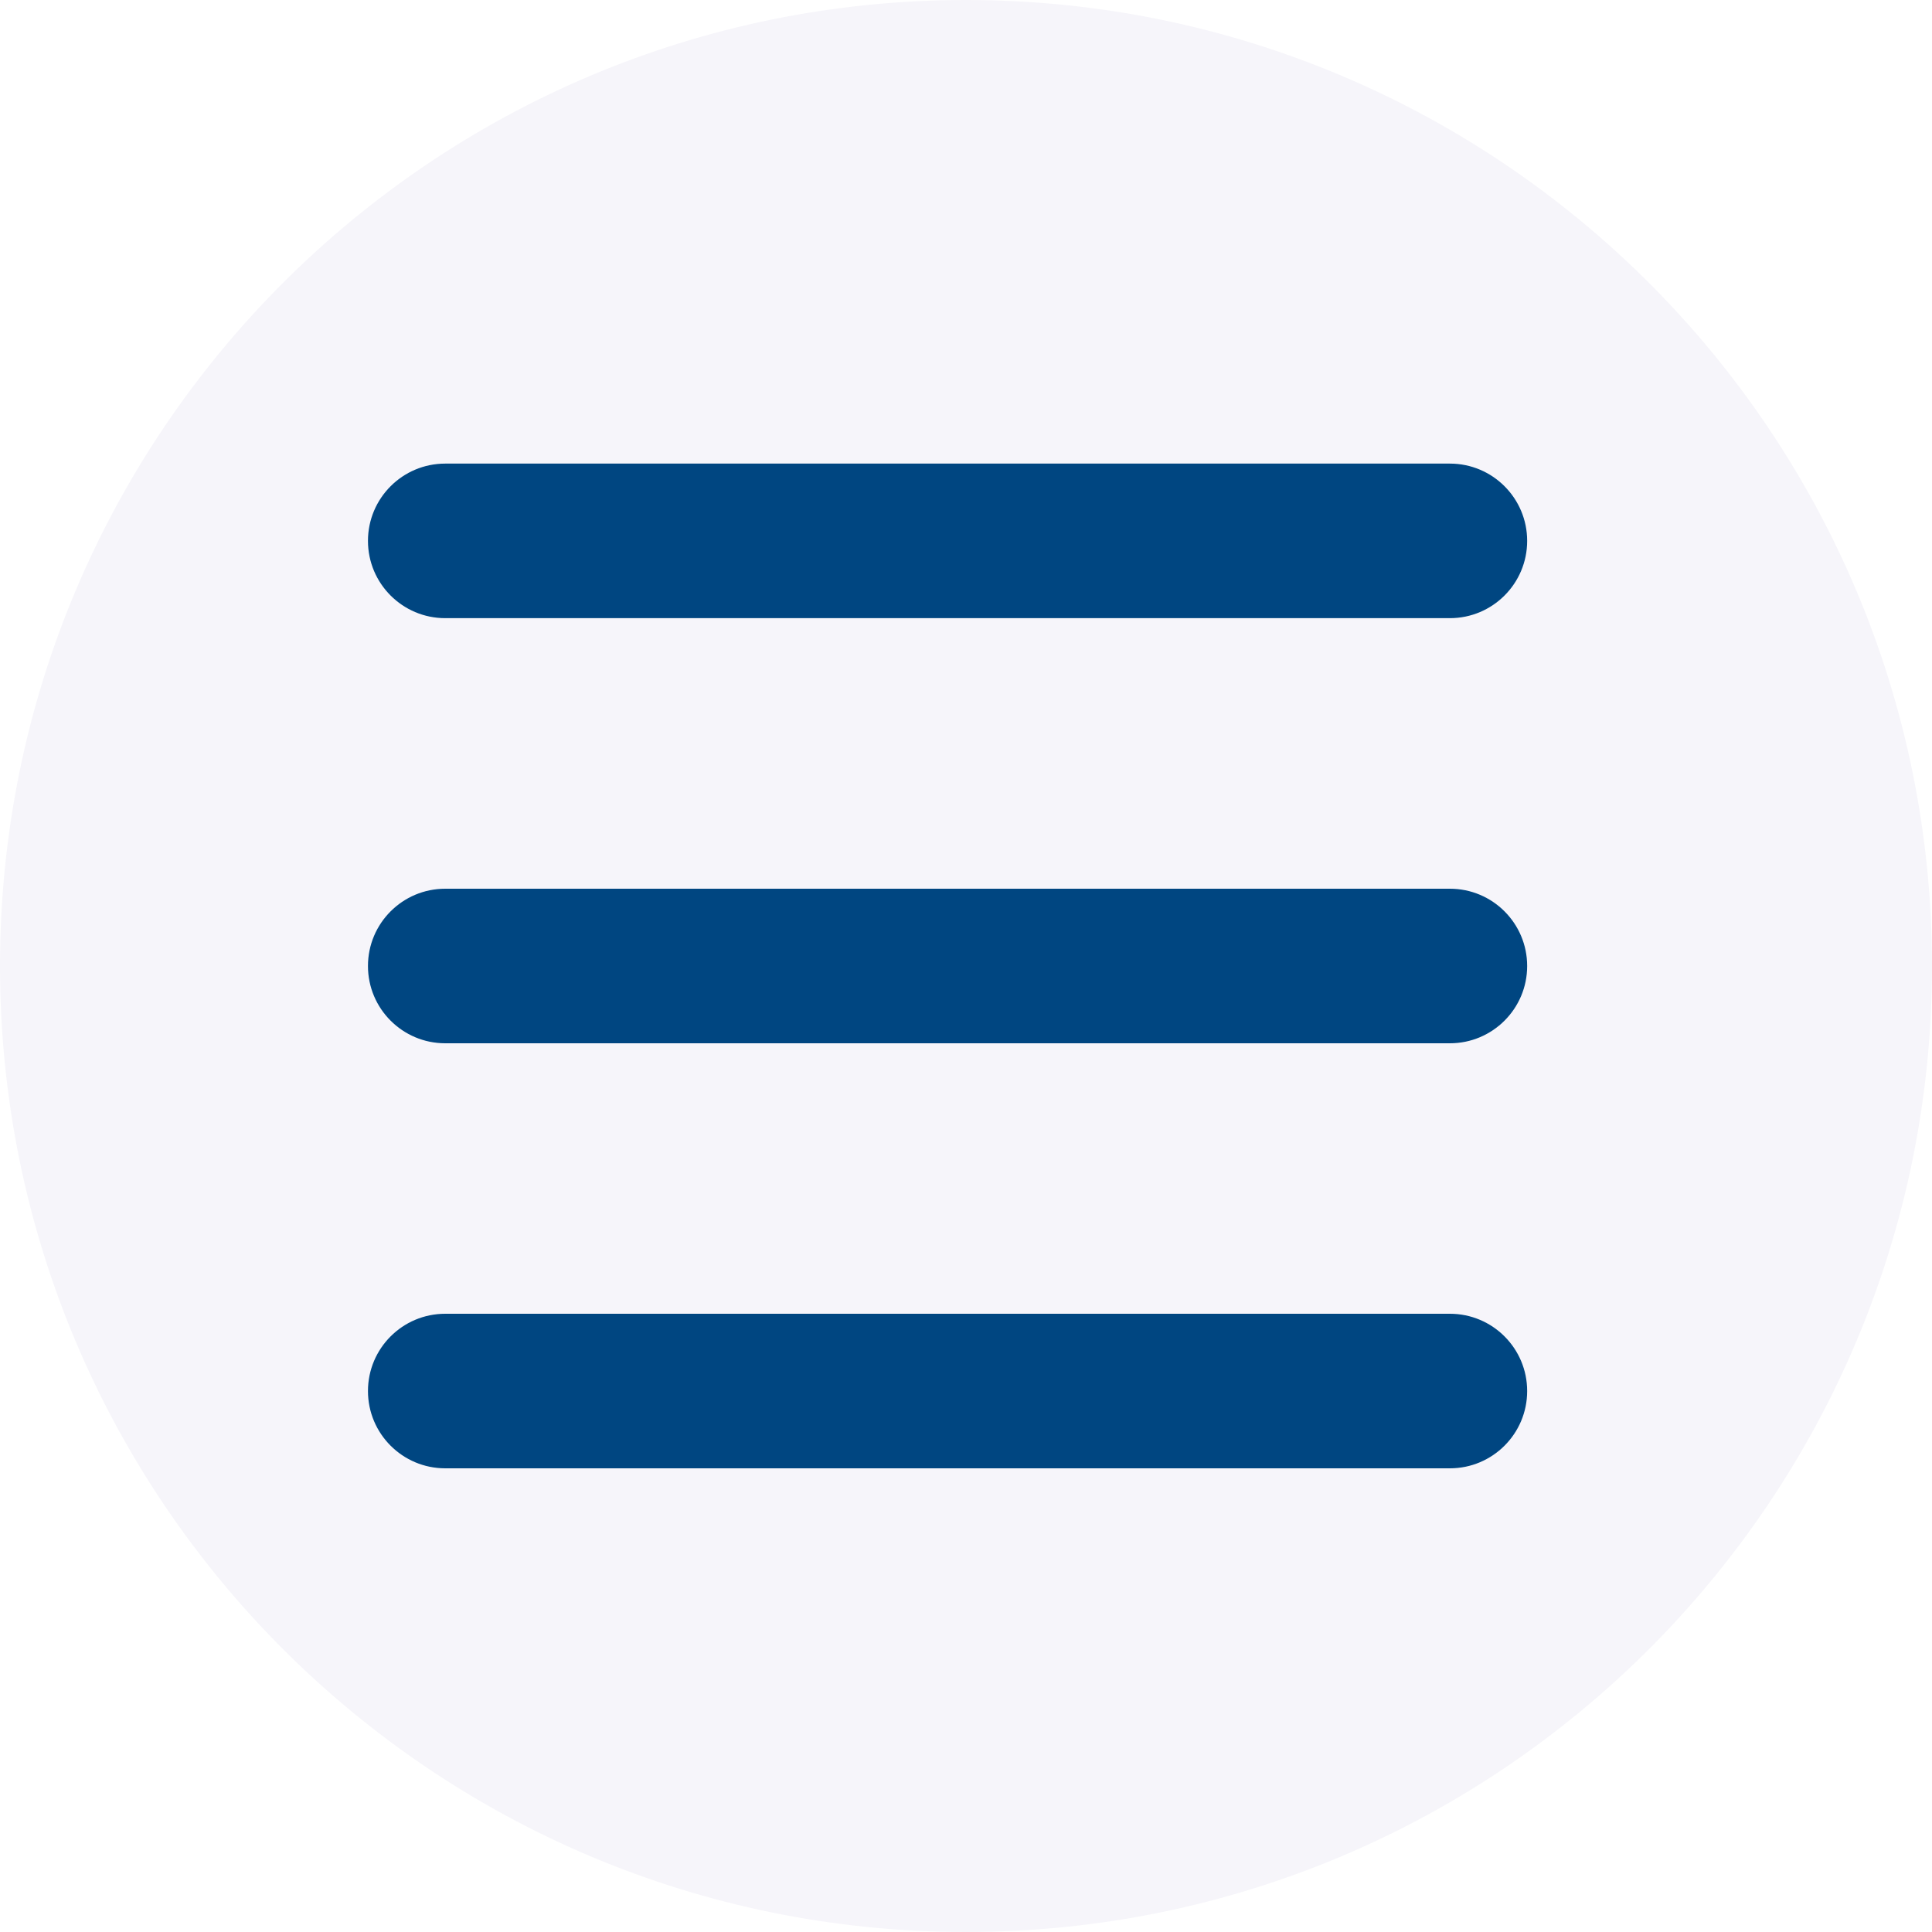
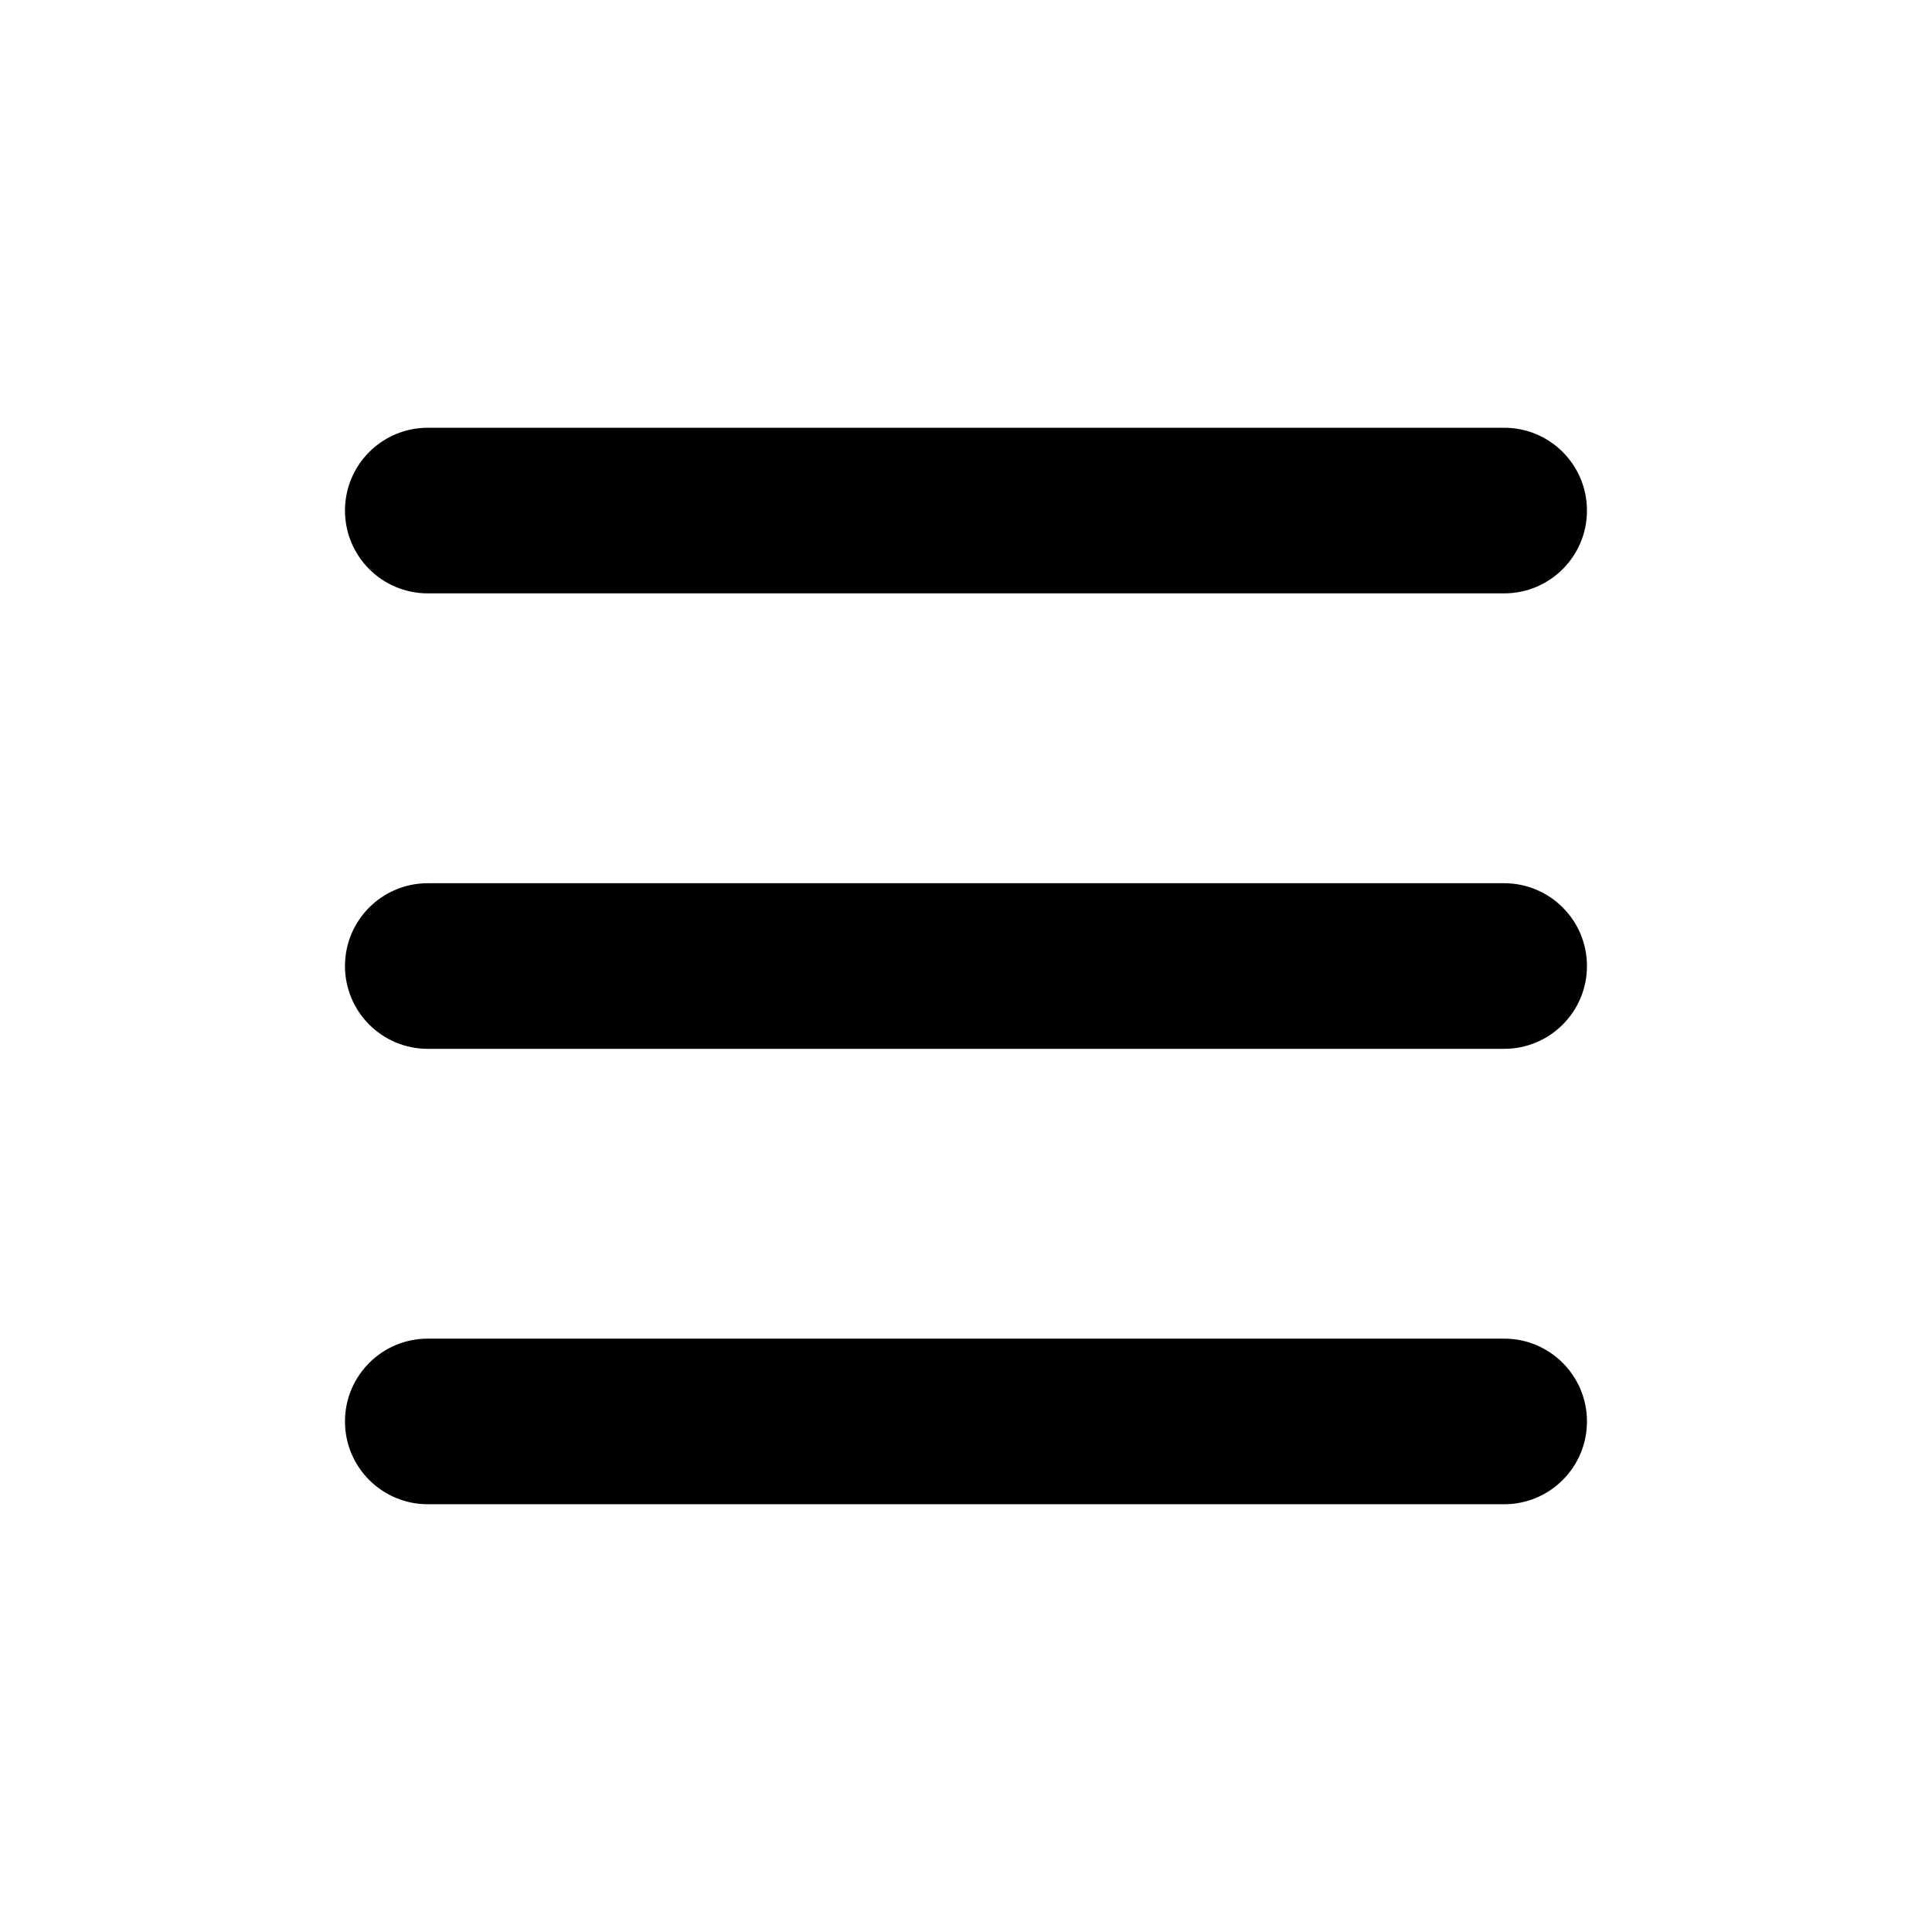
- <svg xmlns="http://www.w3.org/2000/svg" width="48" height="48" viewBox="0 0 48 48" fill="none">
-   <circle cx="24" cy="24" r="24" transform="matrix(1 0 0 -1 0 48)" fill="#F6F5FA" />
-   <rect x="9.142" y="11.518" width="28.8" height="3.84" rx="1.92" fill="#004681" />
-   <rect x="9.142" y="22.08" width="28.8" height="3.84" rx="1.92" fill="#004681" />
-   <rect x="9.142" y="32.64" width="28.8" height="3.84" rx="1.92" fill="#004681" />
+ <svg xmlns="http://www.w3.org/2000/svg" viewBox="0 0 32 32" fill="none">
+   <rect x="5.714" y="7.085" width="20.571" height="2.743" rx="1.371" fill="currentColor" />
+   <rect x="5.714" y="14.629" width="20.571" height="2.743" rx="1.371" fill="currentColor" />
+   <rect x="5.714" y="22.172" width="20.571" height="2.743" rx="1.371" fill="currentColor" />
</svg>
